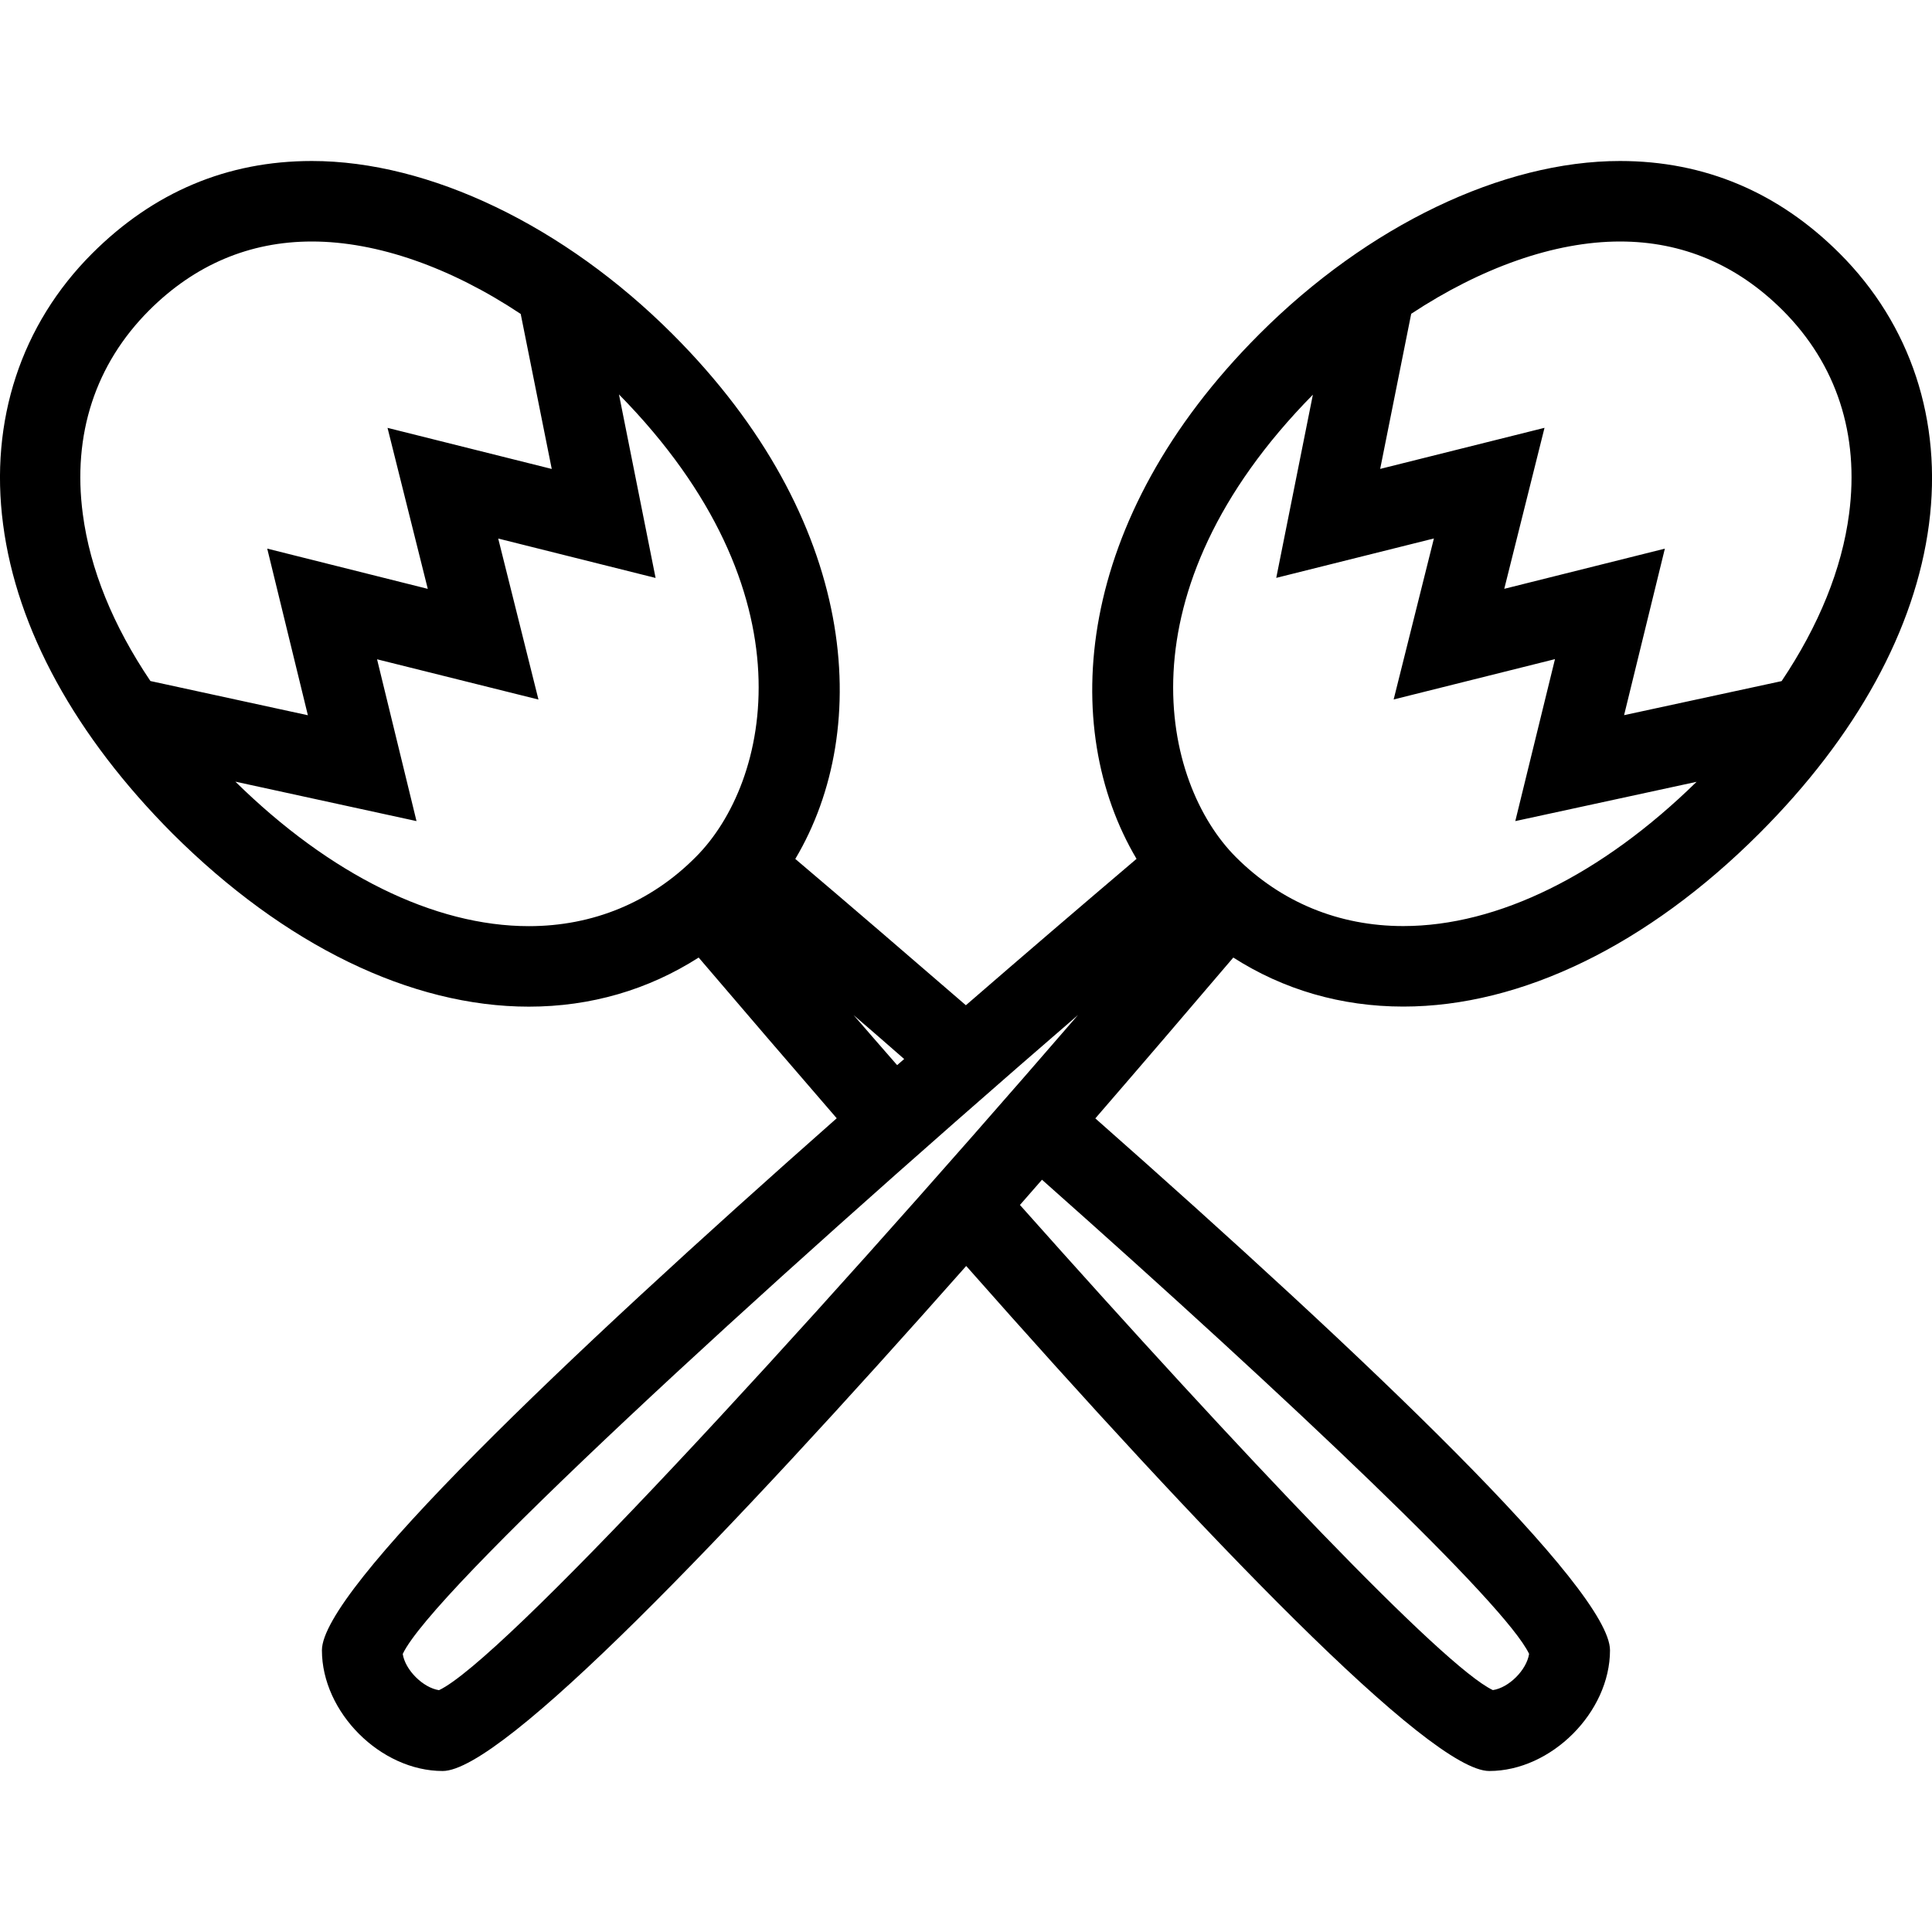
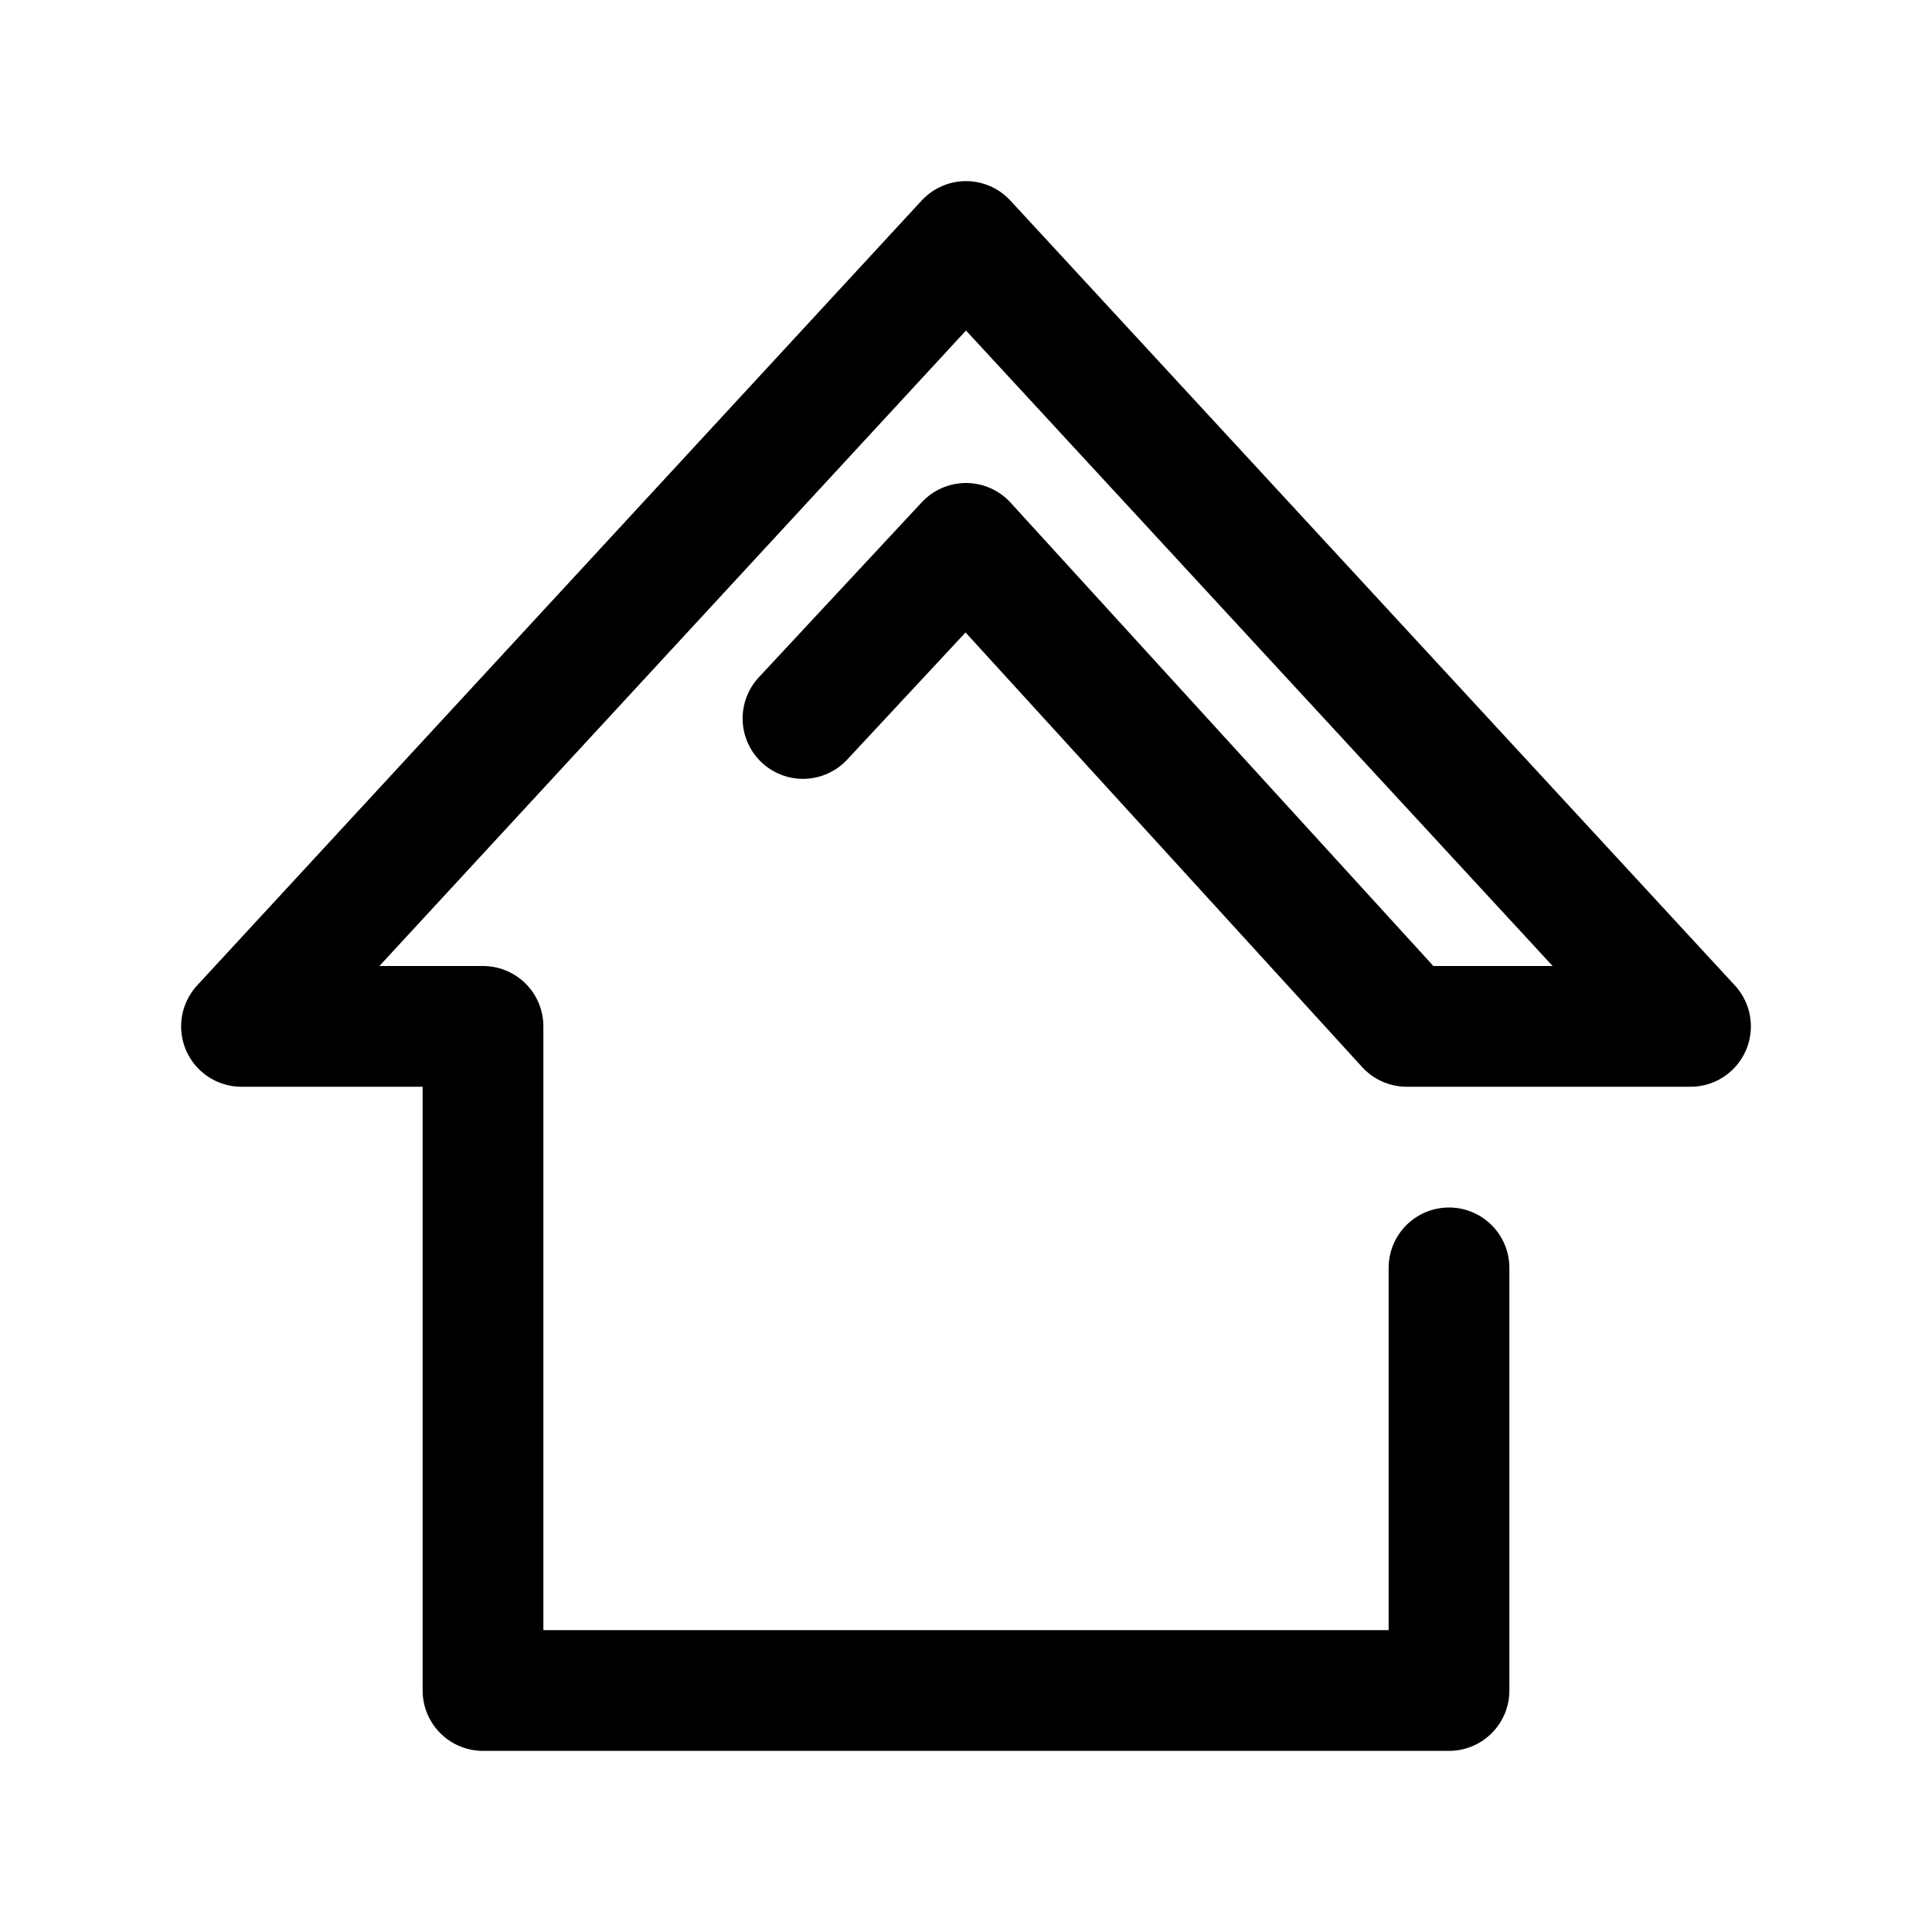
- <svg xmlns="http://www.w3.org/2000/svg" xmlns:xlink="http://www.w3.org/1999/xlink" viewBox="0 0 48 48">
-   <defs>
-     <path fill="#000000" id="i-2177" d="M45.706,6.297C44.182,4.773,42.345,4,40.249,4c-2.918,0-6.267,1.606-8.957,4.297c-4.615,4.613-4.988,9.782-3.055,13.041 c-1.39,1.181-2.815,2.402-4.24,3.637c-1.425-1.23-2.848-2.457-4.238-3.635c1.94-3.26,1.561-8.43-3.051-13.04 c-2.69-2.69-6.04-4.3-8.96-4.3c-2.1,0-3.931,0.77-5.461,2.3c-1.761,1.761-2.55,4.15-2.21,6.729c0.34,2.611,1.8,5.261,4.21,7.681 c2.781,2.771,5.921,4.3,8.852,4.3c1.539,0,2.969-0.42,4.219-1.22c1.118,1.31,2.268,2.649,3.43,3.993 C13.951,33.821,7.998,39.508,7.998,41c0,1.542,1.458,3,3,3c1.475,0,7.048-5.813,13.007-12.547C29.953,38.188,35.525,44,37,44 c1.54,0,3-1.46,3-3c0-1.498-5.95-7.179-12.787-13.214c1.162-1.343,2.312-2.686,3.428-3.996c1.244,0.797,2.677,1.218,4.224,1.218 c2.93,0,6.069-1.527,8.842-4.299c2.418-2.416,3.876-5.073,4.218-7.683C48.261,10.454,47.474,8.064,45.706,6.297z M3.737,16.92 c-0.93-1.38-1.5-2.779-1.68-4.15c-0.261-1.97,0.31-3.72,1.649-5.06C4.837,6.58,6.198,6,7.748,6c1.63,0,3.46,0.65,5.189,1.8 l0.771,3.851l-4.08-1.021l1,4l-3.989-1l1.01,4.14L3.737,16.92z M17.288,21.29c-1.12,1.13-2.56,1.72-4.149,1.72 c-2.351,0-4.94-1.279-7.291-3.59l4.5,0.98L9.368,16.38l4.01,1l-1-4l3.91,0.979l-0.91-4.56C20.22,14.721,19.129,19.45,17.288,21.29z M22.464,26.311c-0.059,0.051-0.117,0.102-0.175,0.152c-0.36-0.414-0.723-0.826-1.08-1.242 C21.63,25.581,22.046,25.946,22.464,26.311z M10.907,41.992c-0.398-0.061-0.841-0.503-0.901-0.9 c0.72-1.53,8.603-8.814,16.777-15.875C19.722,33.391,12.437,41.272,10.907,41.992z M37.99,41.09c-0.061,0.4-0.5,0.84-0.9,0.9 c-1.229-0.581-6.176-5.789-11.75-12.053c0.183-0.209,0.365-0.418,0.548-0.627C32.173,34.886,37.409,39.861,37.99,41.09z M34.864,23.008c-1.6,0-3.038-0.592-4.158-1.713c-1.842-1.842-2.928-6.576,1.912-11.489l-0.91,4.551l3.917-0.979l-1,4l4.008-1.002 L37.647,20.4l4.504-0.976C39.795,21.732,37.214,23.008,34.864,23.008z M45.94,12.767c-0.179,1.37-0.751,2.775-1.676,4.155 l-3.914,0.846l1.013-4.137l-3.99,0.998l1-4l-4.083,1.021l0.771-3.854C36.793,6.654,38.617,6,40.249,6 c1.546,0,2.907,0.576,4.043,1.711C45.629,9.048,46.199,10.796,45.94,12.767z" />
-   </defs>
-   <use x="0" y="0" xlink:href="#i-2177" />
+ <svg xmlns="http://www.w3.org/2000/svg" version="1.1" id="Icons" x="0px" y="0px" viewBox="0 0 32 32" style="enable-background:new 0 0 32 32;" xml:space="preserve">
+   <style type="text/css">
+ 	.st0{fill:none;stroke:#000000;stroke-width:2;stroke-miterlimit:10;}
+ 	.st1{fill:none;stroke:#000000;stroke-width:2;stroke-linejoin:round;stroke-miterlimit:10;}
+ 	.st2{fill:none;stroke:#000000;stroke-width:2;stroke-linecap:round;stroke-linejoin:round;stroke-miterlimit:10;}
+ 	.st3{fill:none;stroke:#000000;stroke-width:2;stroke-linecap:round;stroke-miterlimit:10;}
+ 	.st4{fill:none;stroke:#000000;stroke-width:2;stroke-linejoin:round;stroke-miterlimit:10;stroke-dasharray:3;}
+ </style>
+   <polyline class="st2" points="13.3,11.9 16,9 23.3,17 28,17 16,4 4,17 8,17 8,28 24,28 24,21 " />
</svg>
